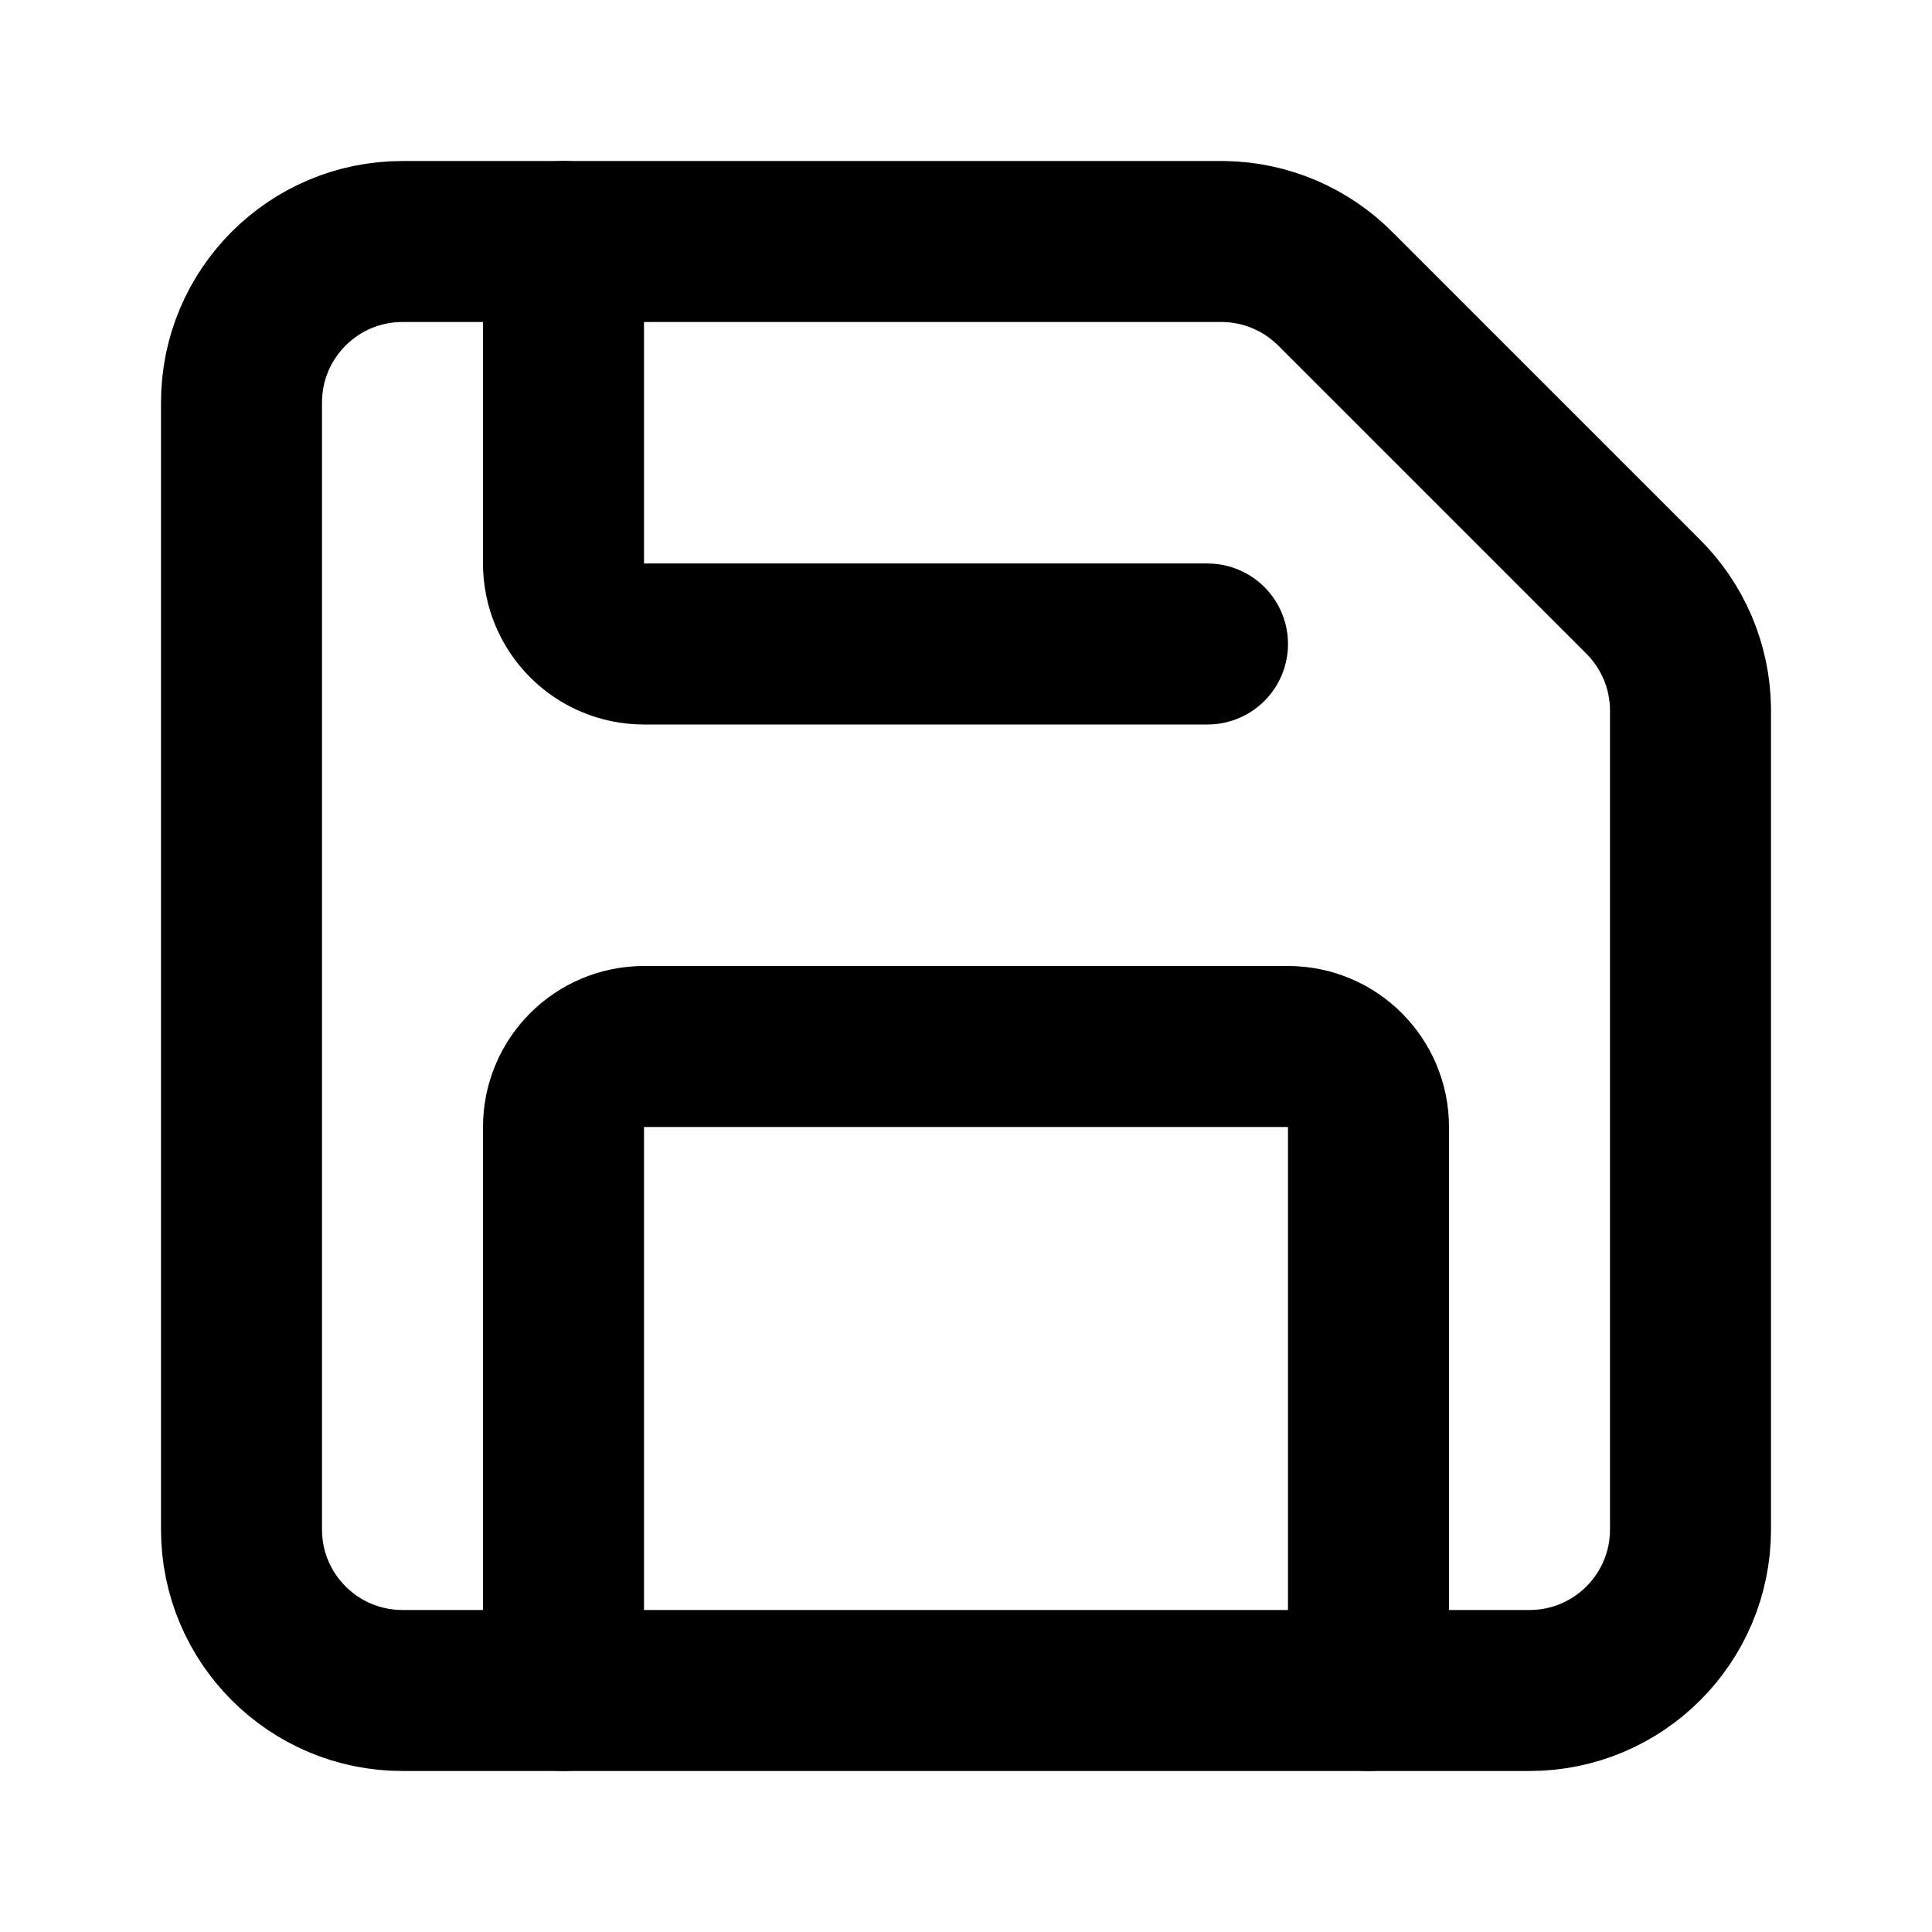
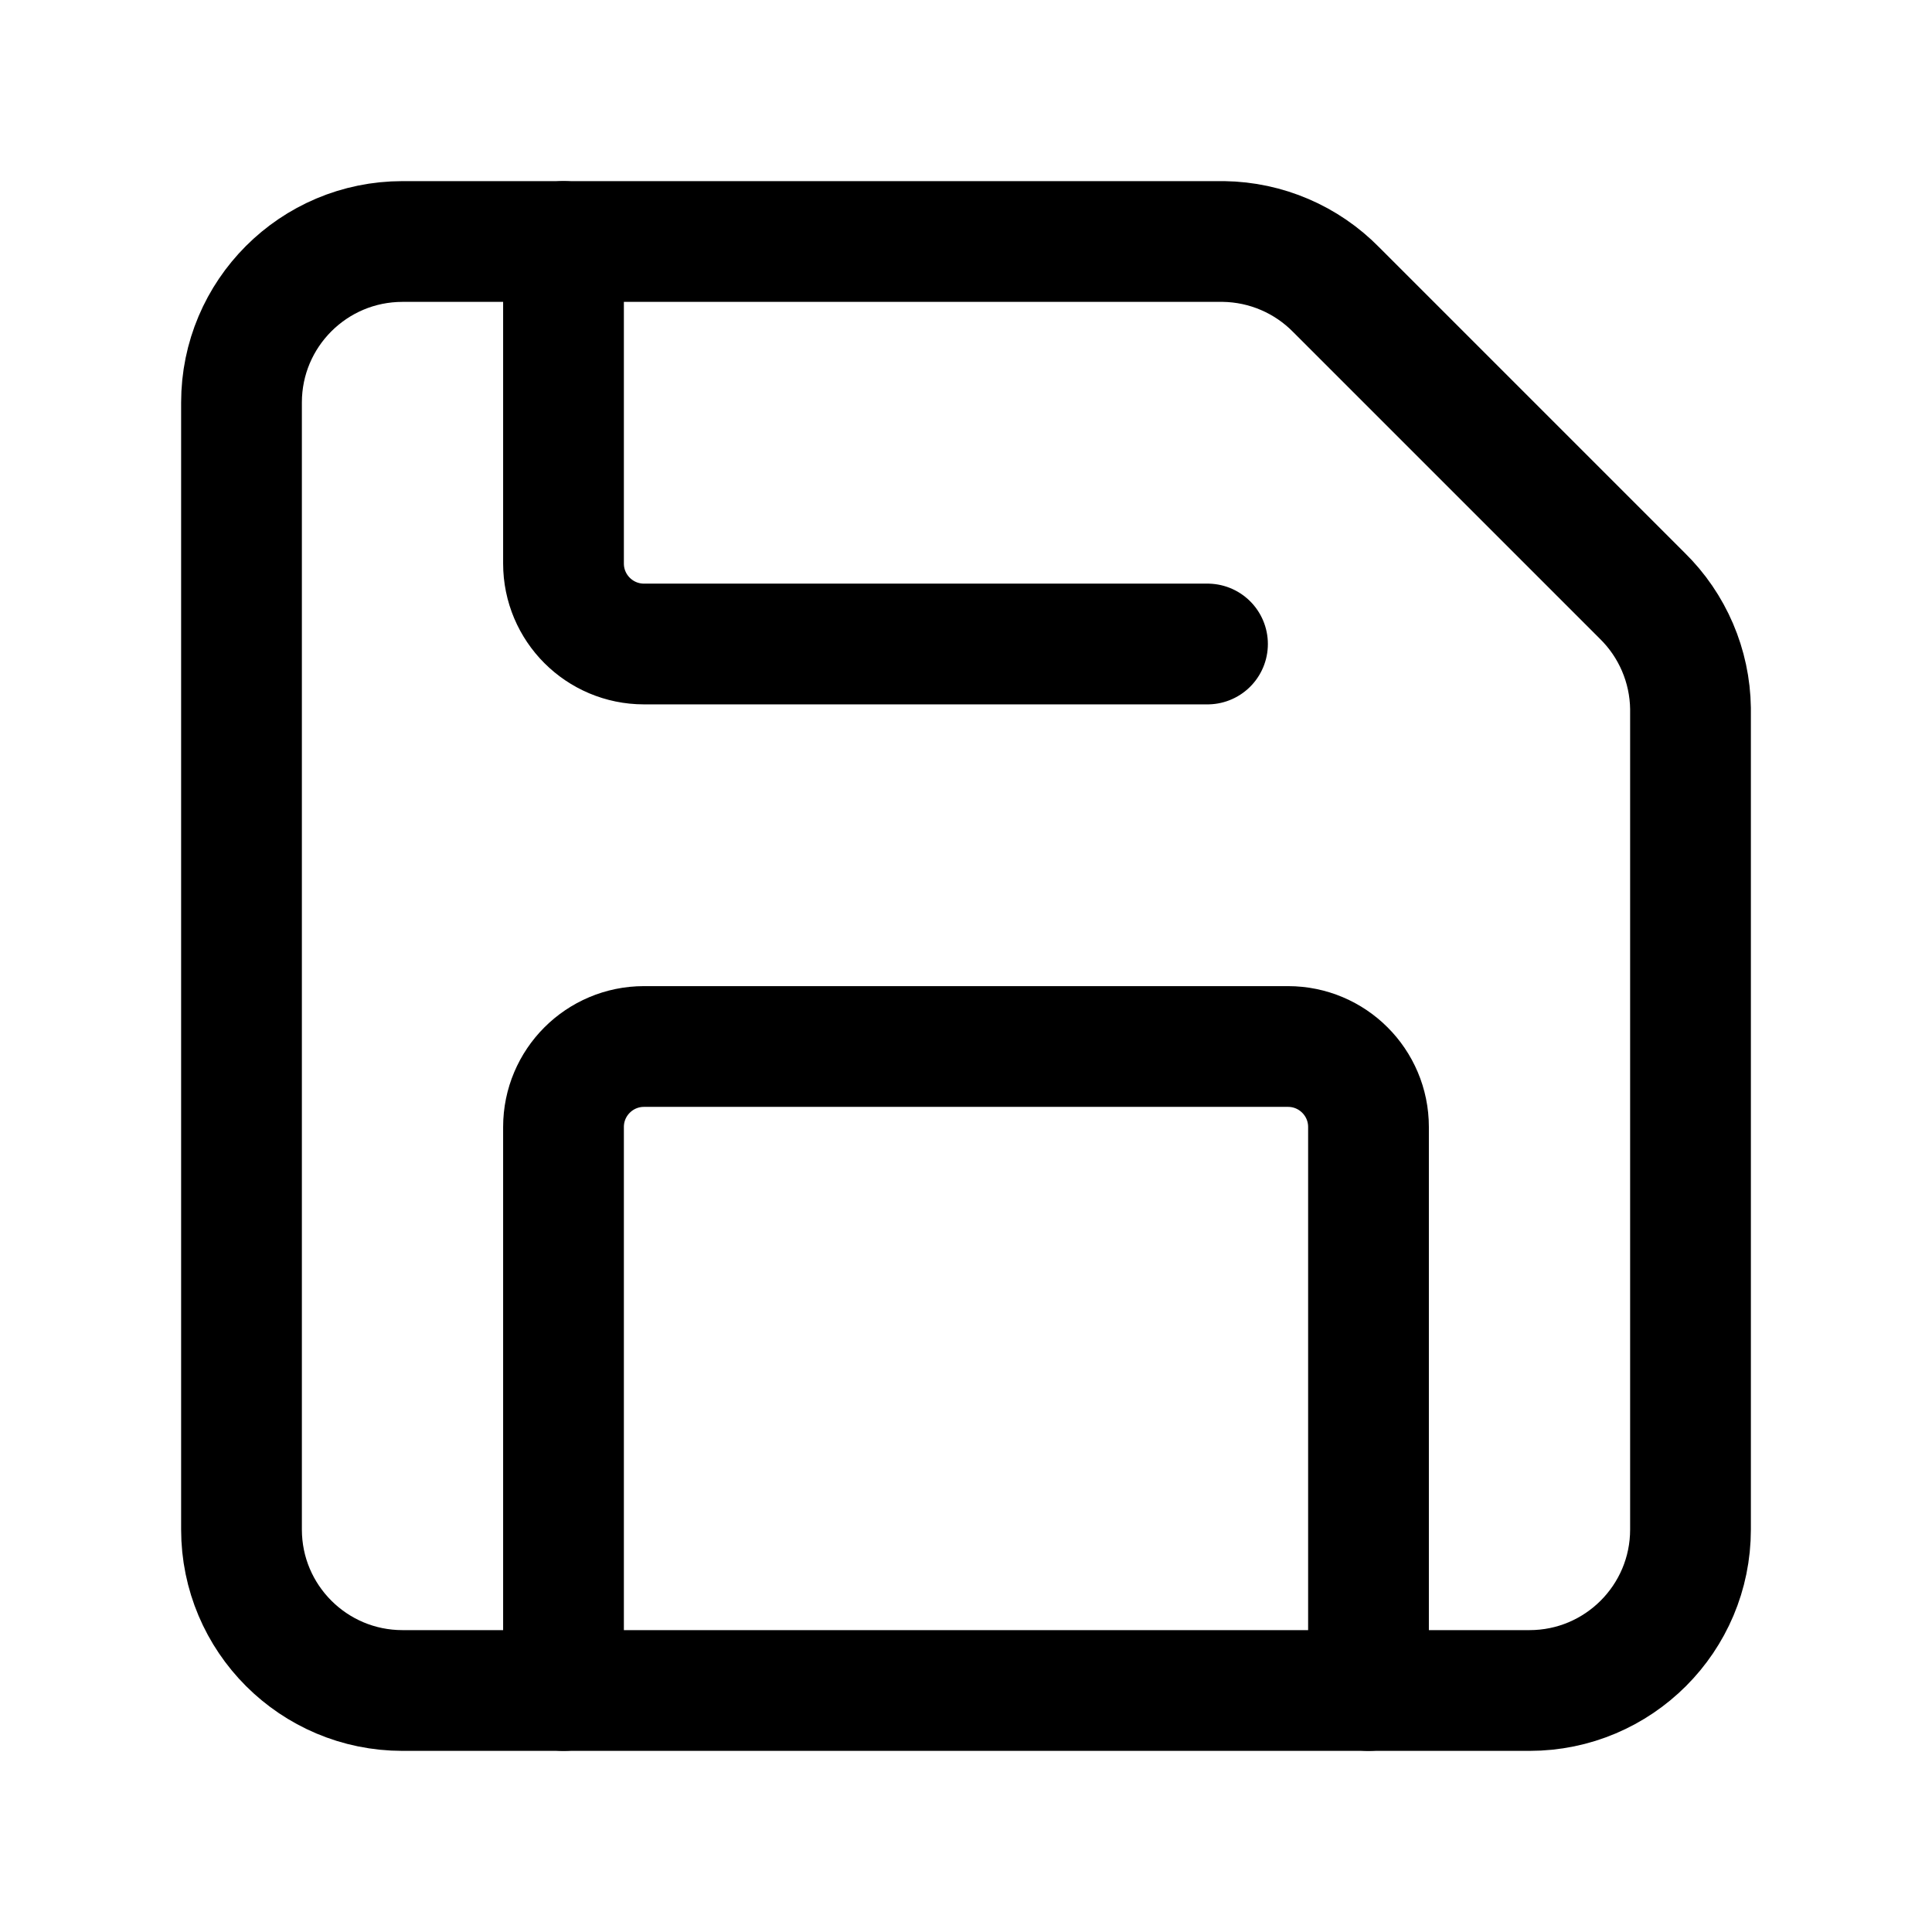
- <svg xmlns="http://www.w3.org/2000/svg" width="24" height="24" viewBox="0 0 24 24" fill="none" stroke="currentColor" stroke-width="2" stroke-linecap="round" stroke-linejoin="round" class="lucide lucide-save-icon lucide-save">
+ <svg xmlns="http://www.w3.org/2000/svg" width="24" height="24" viewBox="0 0 24 24" fill="none" stroke="currentColor" stroke-width="1.5" stroke-linecap="round" stroke-linejoin="round" class="lucide lucide-save-icon lucide-save">
  <path d="M15.2 3a2 2 0 0 1 1.4.6l3.8 3.8a2 2 0 0 1 .6 1.4V19a2 2 0 0 1-2 2H5a2 2 0 0 1-2-2V5a2 2 0 0 1 2-2z" />
  <path d="M17 21v-7a1 1 0 0 0-1-1H8a1 1 0 0 0-1 1v7" />
  <path d="M7 3v4a1 1 0 0 0 1 1h7" />
</svg>
